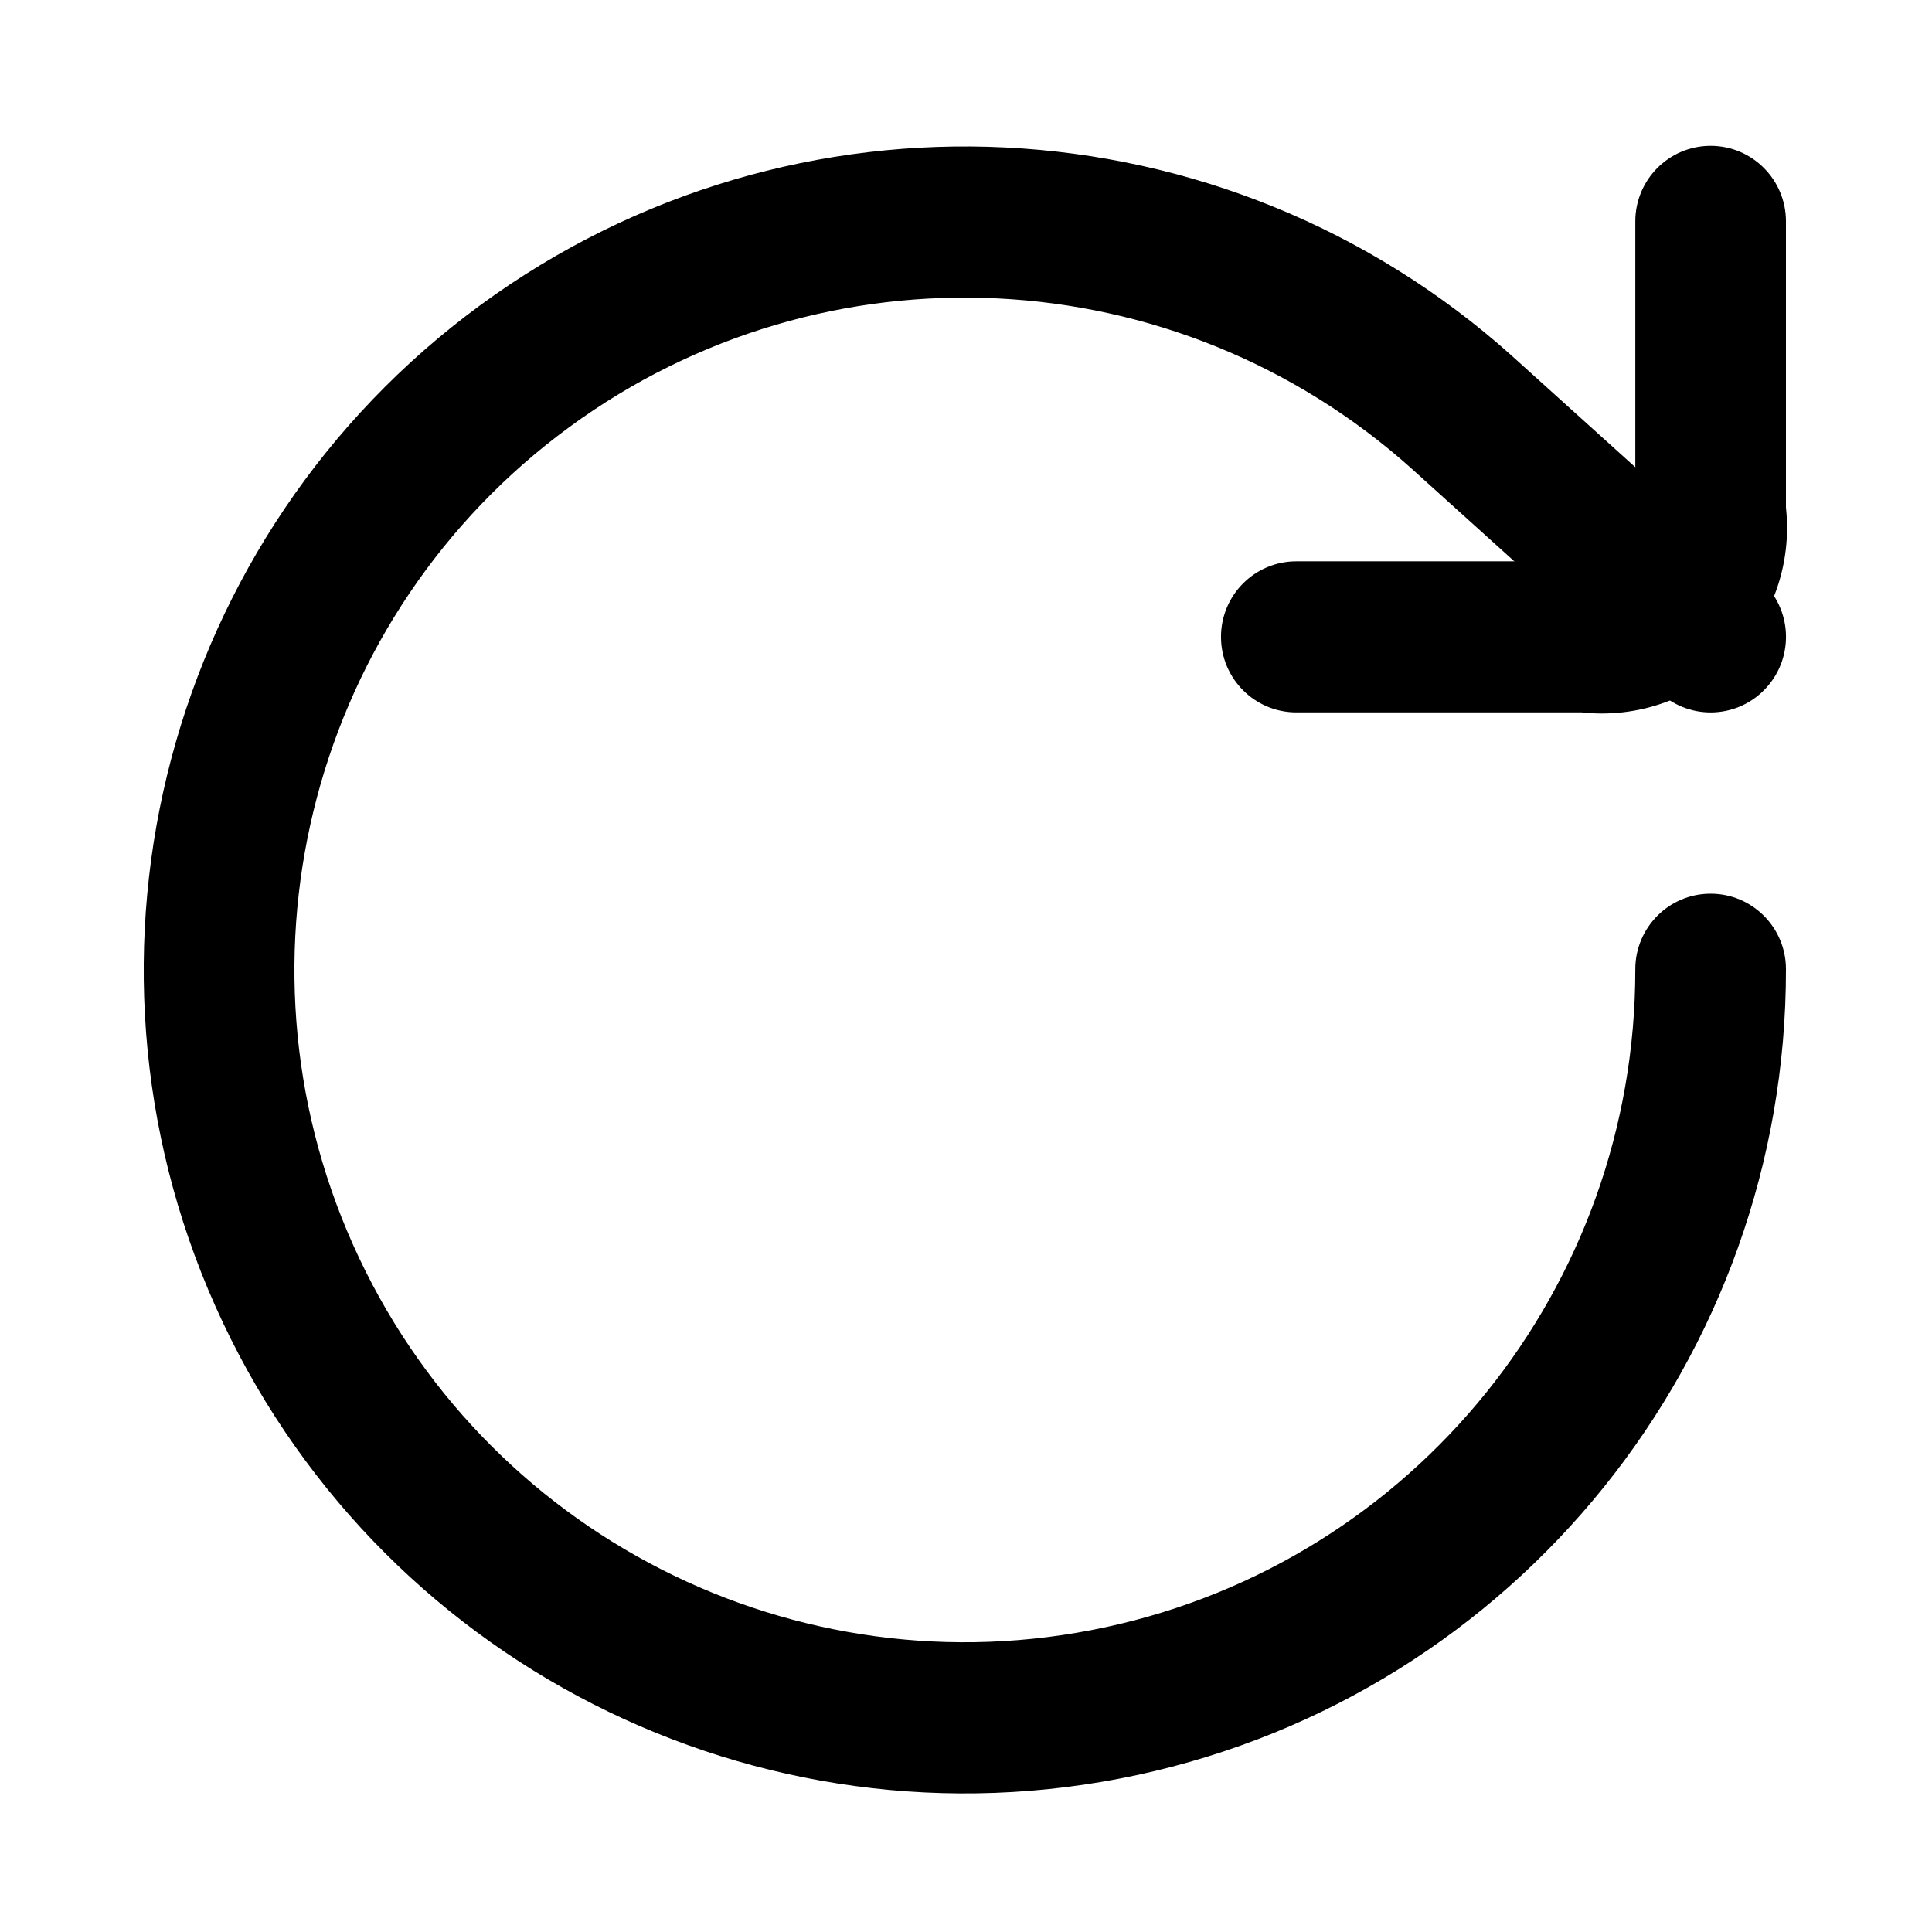
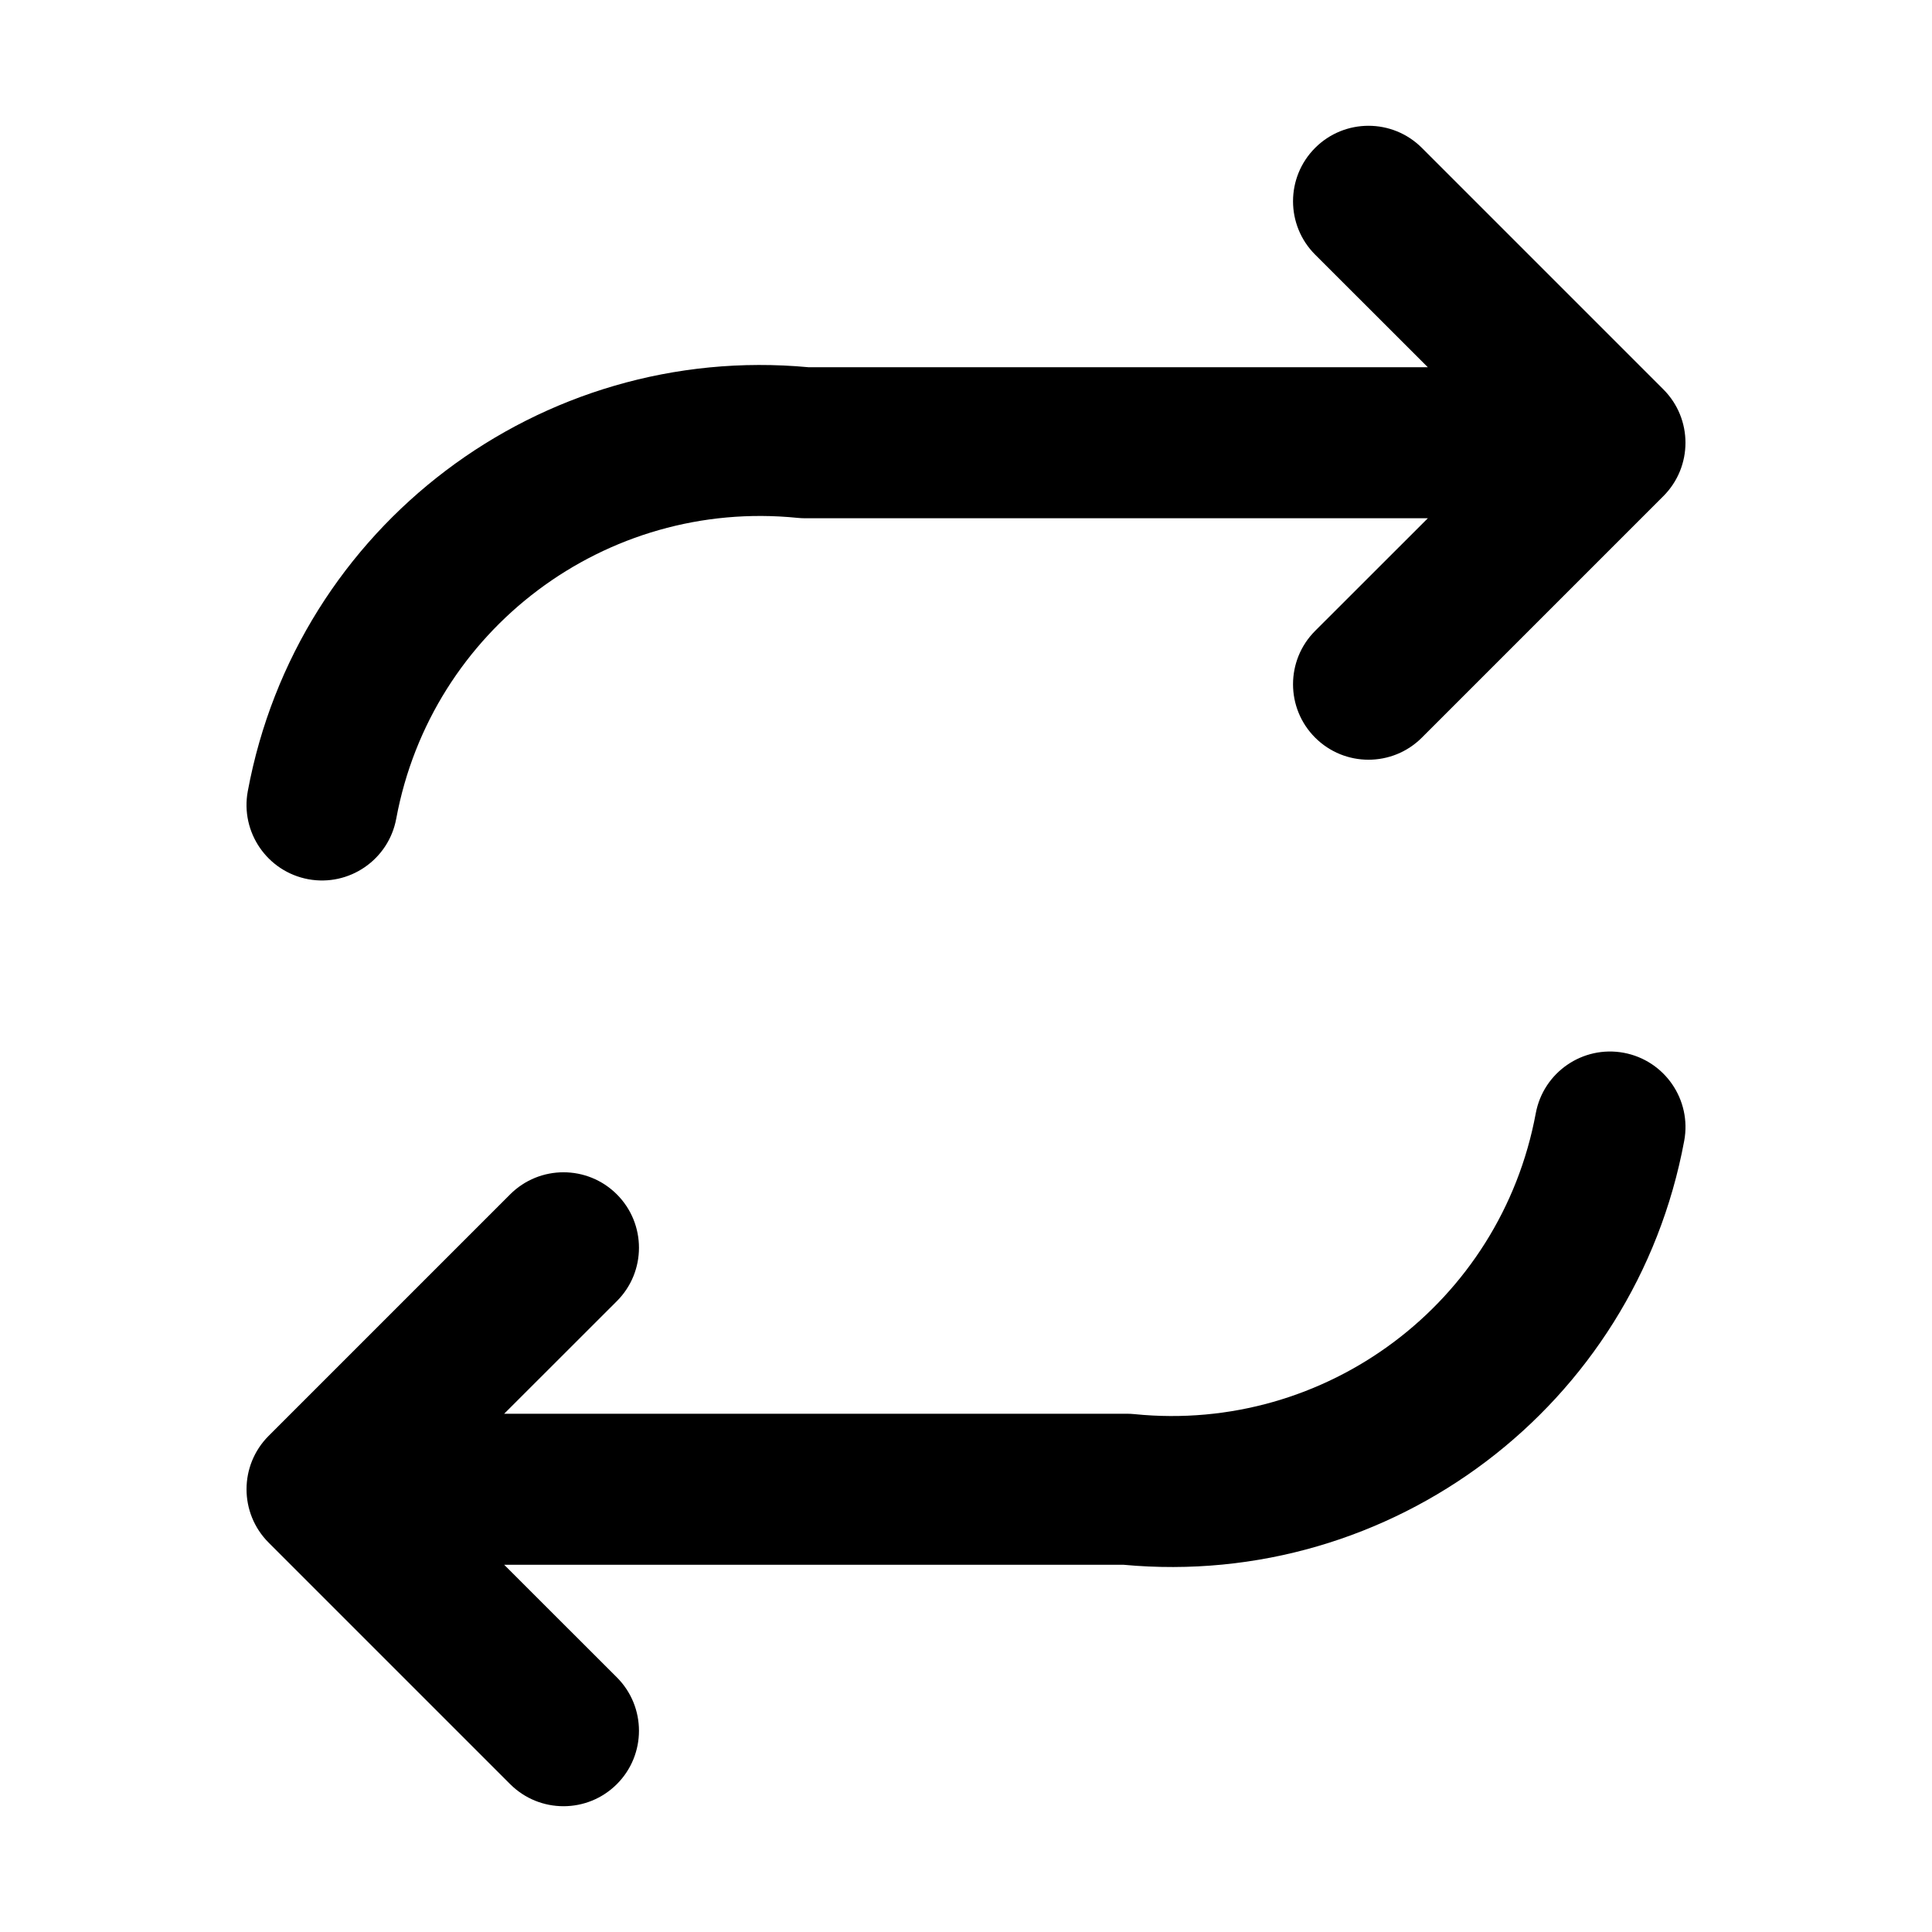
<svg xmlns="http://www.w3.org/2000/svg" viewBox="0 0 24 24" fill="none" shape-rendering="geometricPrecision">
-   <g data-keyline="20x20" data-shape="circle" transform="matrix(1.029333 0 0 1.032247 -0.3659929 -0.3467124)">
-     <path d="M18.606 4.622C18.607 4.623 18.608 4.623 18.608 4.624L21.608 7.324C21.982 7.66 22.012 8.235 21.676 8.608C21.34 8.982 20.765 9.012 20.392 8.676L17.394 5.978L17.393 5.977C14.546 3.432 10.308 3.223 7.226 5.476C4.143 7.729 3.056 11.831 4.616 15.315C6.177 18.8 9.961 20.719 13.694 19.919C17.428 19.12 20.094 15.819 20.091 12.001C20.09 11.499 20.497 11.091 20.999 11.091C21.501 11.09 21.909 11.497 21.909 11.999C21.914 16.676 18.648 20.719 14.075 21.698C9.502 22.677 4.867 20.326 2.956 16.058C1.045 11.79 2.378 6.766 6.154 4.007C9.93 1.248 15.121 1.504 18.606 4.622z" fill="black" />
-     <path d="M21.909 3L21.909 6.444C21.983 7.118 21.747 7.789 21.268 8.268C20.789 8.747 20.118 8.983 19.444 8.909L16 8.909C15.498 8.909 15.091 8.502 15.091 8C15.091 7.498 15.498 7.091 16 7.091L19.5 7.091C19.543 7.091 19.586 7.094 19.629 7.1C19.758 7.118 19.889 7.075 19.982 6.982C20.075 6.889 20.118 6.758 20.1 6.629C20.094 6.586 20.091 6.543 20.091 6.5L20.091 3C20.091 2.498 20.498 2.091 21 2.091C21.502 2.091 21.909 2.498 21.909 3z" fill="black" />
+   <g data-keyline="20x16" data-shape="landscape">
+     <path d="M10.045 4.562L17.737 4.562L16.337 3.163C15.971 2.797 15.971 2.203 16.337 1.837C16.703 1.471 17.297 1.471 17.663 1.837L20.663 4.837C21.029 5.203 21.029 5.797 20.663 6.163L17.663 9.163C17.297 9.529 16.703 9.529 16.337 9.163C15.971 8.797 15.971 8.203 16.337 7.837L17.737 6.438L10 6.438C9.969 6.438 9.937 6.436 9.906 6.433C7.525 6.193 5.358 7.818 4.922 10.171C4.827 10.68 4.338 11.016 3.829 10.922C3.32 10.827 2.984 10.338 3.078 9.829C3.689 6.536 6.71 4.252 10.045 4.562z" fill="black" />
+     <path d="M13.955 19.438L6.263 19.438L7.663 20.837C8.029 21.203 8.029 21.797 7.663 22.163C7.297 22.529 6.703 22.529 6.337 22.163L3.337 19.163C2.971 18.797 2.971 18.203 3.337 17.837L6.337 14.837C6.703 14.471 7.297 14.471 7.663 14.837C8.029 15.203 8.029 15.797 7.663 16.163L6.263 17.562L14 17.562C14.031 17.562 14.063 17.564 14.094 17.567C16.475 17.807 18.642 16.182 19.078 13.829C19.173 13.32 19.662 12.984 20.171 13.078C20.68 13.173 21.016 13.662 20.922 14.171C20.311 17.464 17.29 19.748 13.955 19.438z" fill="black" />
  </g>
</svg>
